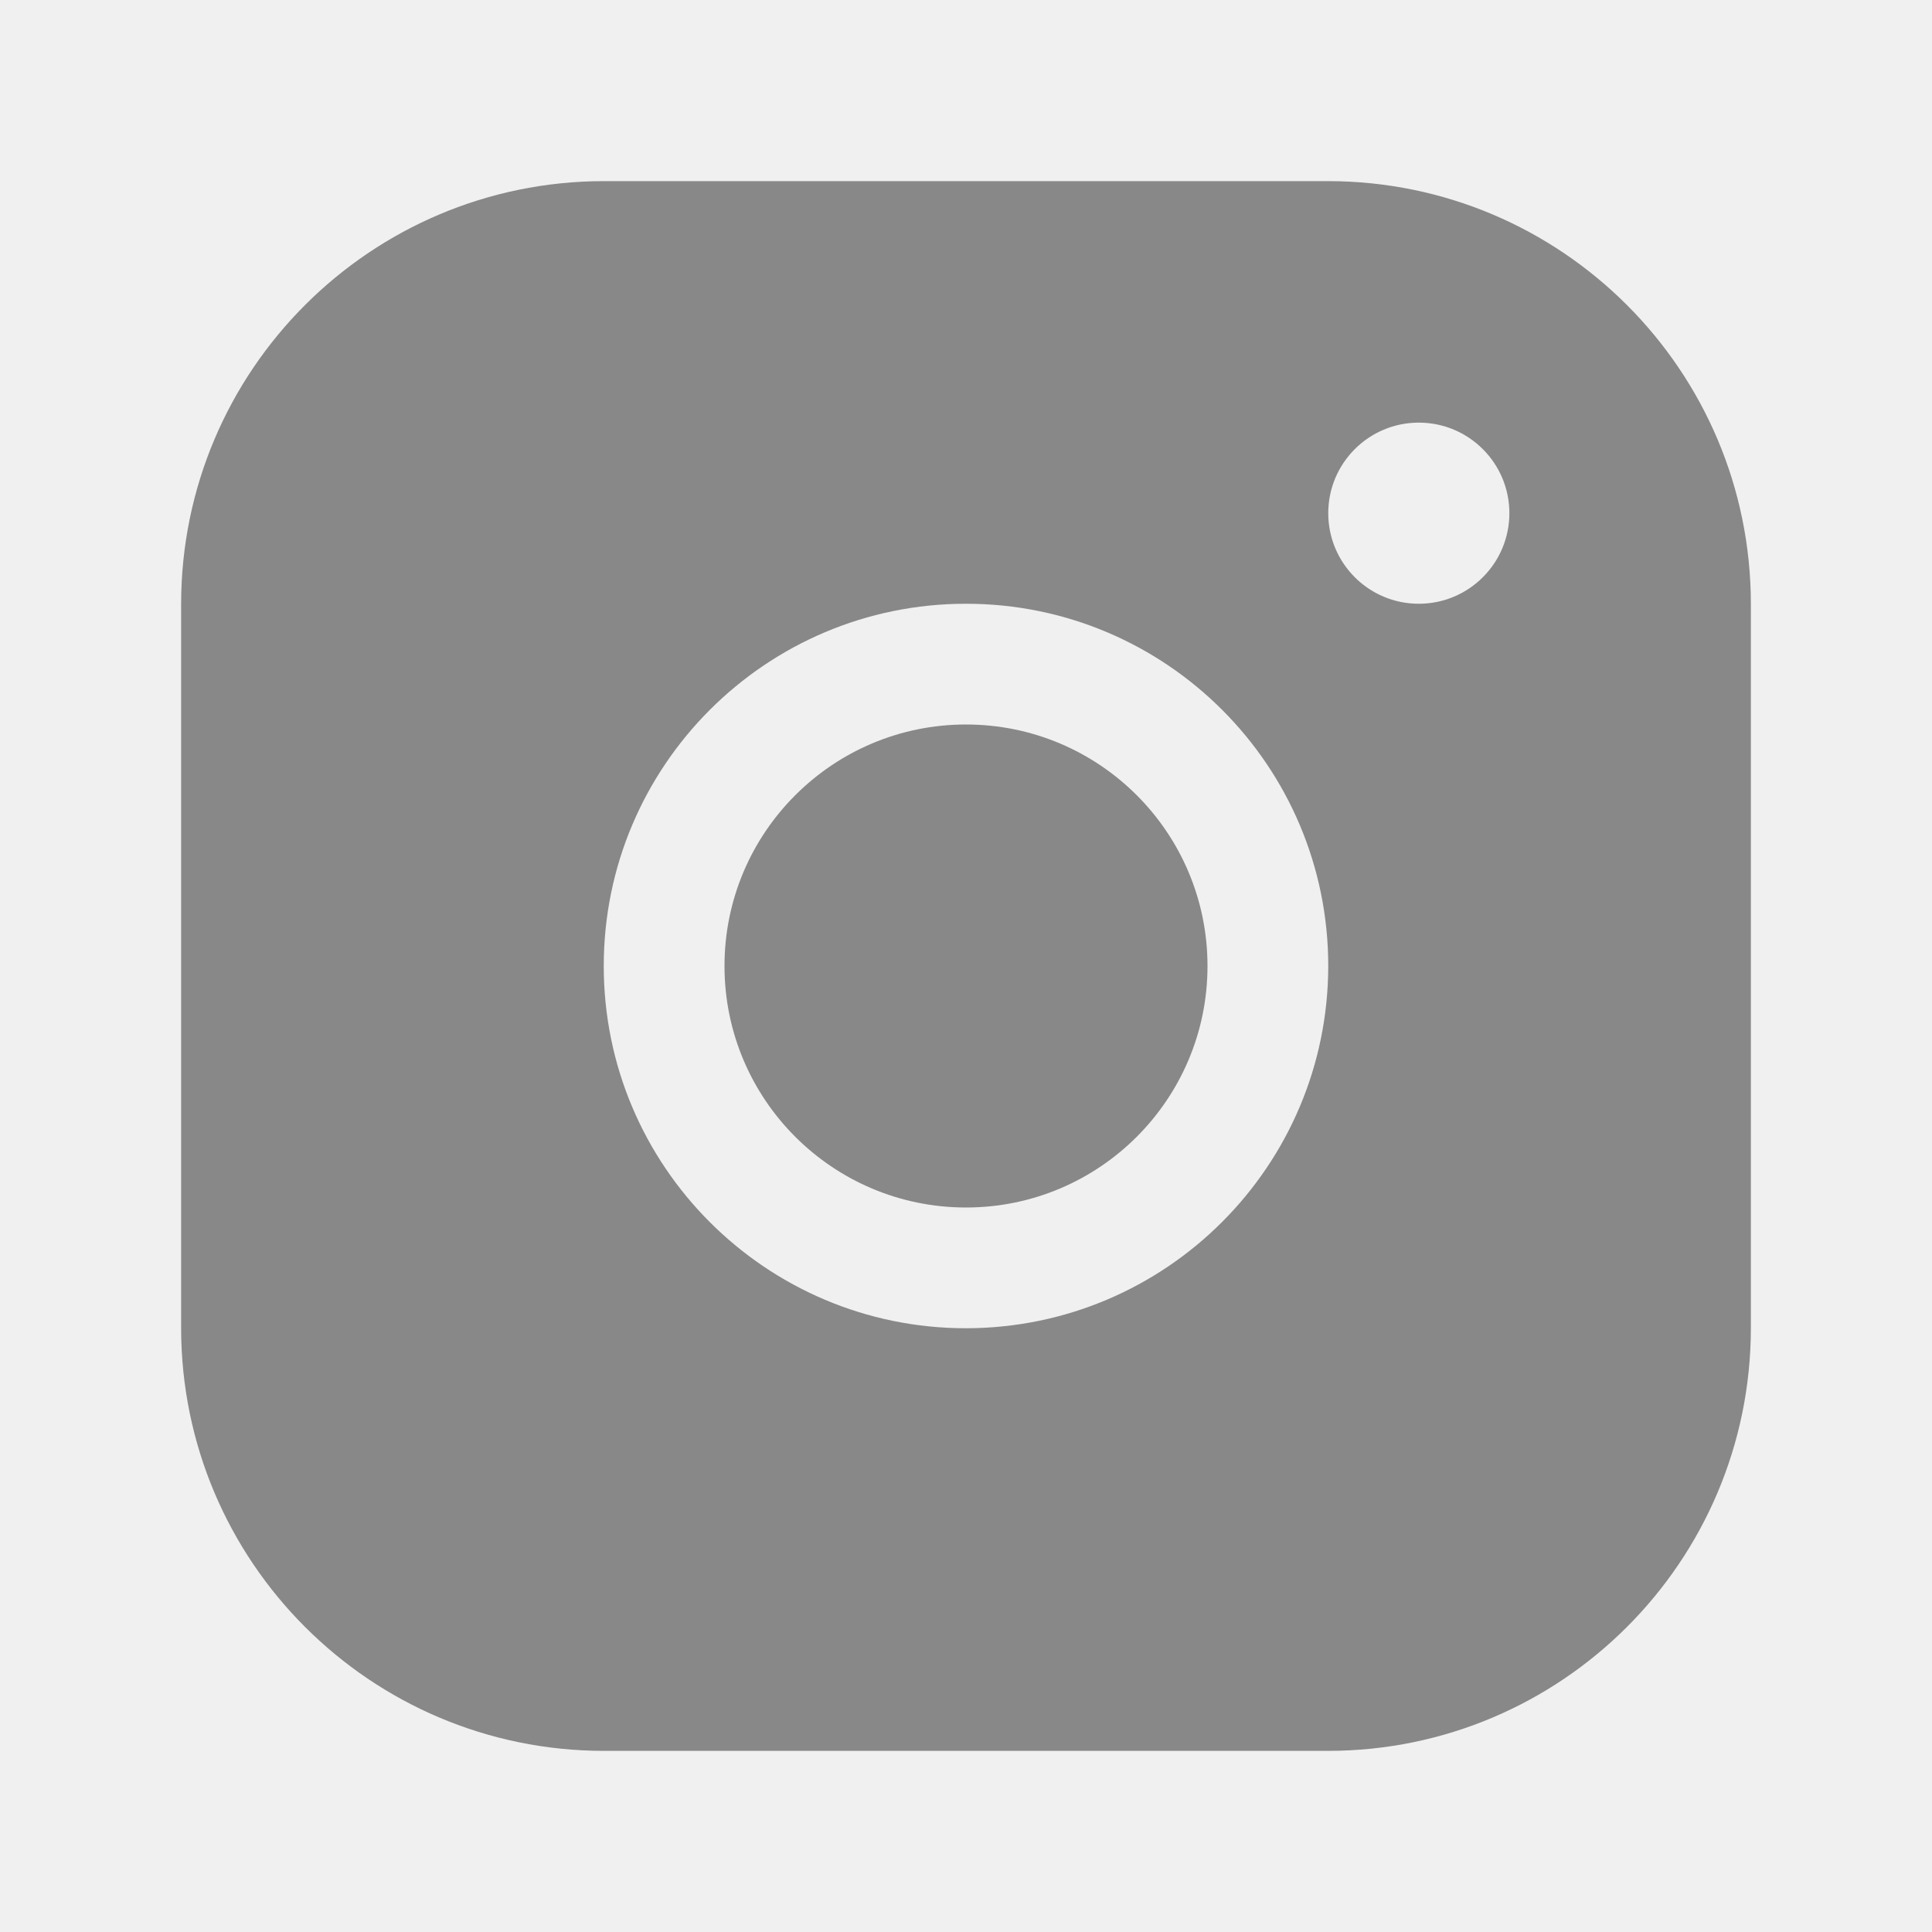
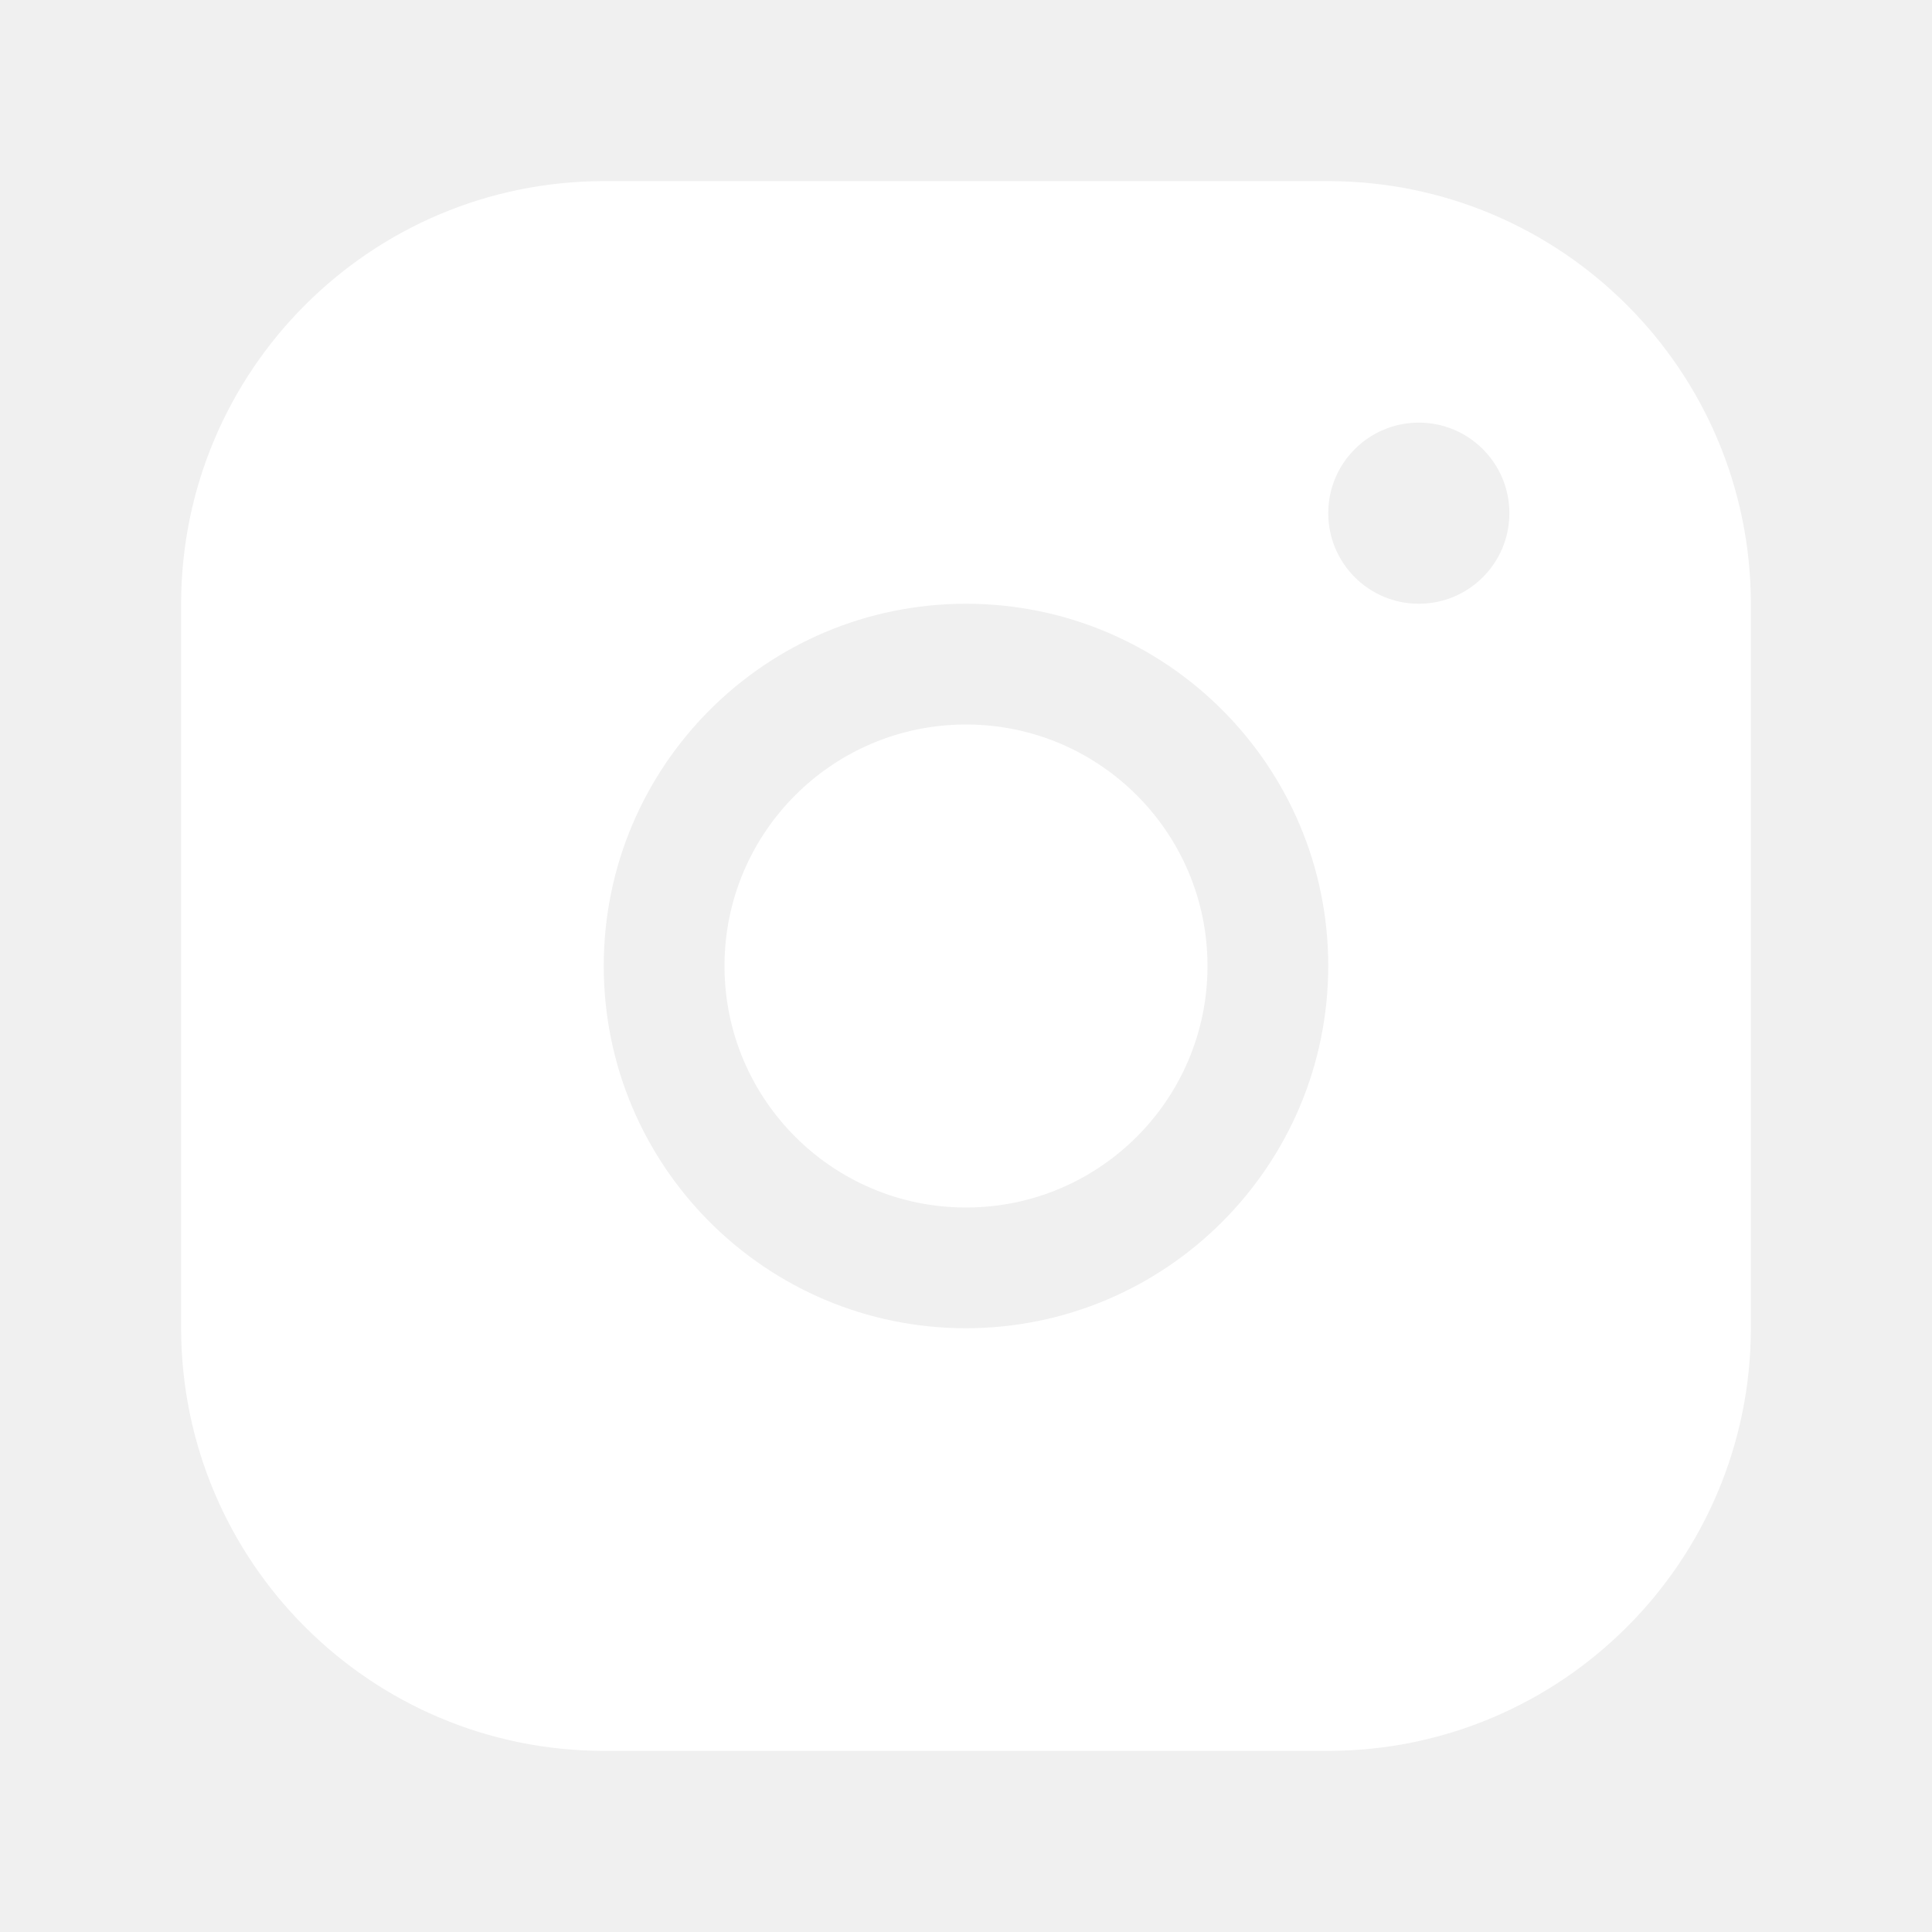
- <svg xmlns="http://www.w3.org/2000/svg" width="32" height="32" viewBox="0 0 256 256">
-   <path fill="#888888" d="M176 24H80a56.06 56.06 0 0 0-56 56v96a56.06 56.06 0 0 0 56 56h96a56.06 56.06 0 0 0 56-56V80a56.06 56.06 0 0 0-56-56m-48 152a48 48 0 1 1 48-48a48.05 48.05 0 0 1-48 48m60-96a12 12 0 1 1 12-12a12 12 0 0 1-12 12m-28 48a32 32 0 1 1-32-32a32 32 0 0 1 32 32" />
+ <svg xmlns="http://www.w3.org/2000/svg" width="32" height="32" viewBox="0 0 256 256" version="1.1" id="svg4">
+   <defs id="defs8" />
+   <path fill="#888888" d="M176 24H80a56.06 56.06 0 0 0-56 56v96a56.06 56.06 0 0 0 56 56h96a56.06 56.06 0 0 0 56-56V80a56.06 56.06 0 0 0-56-56m-48 152a48 48 0 1 1 48-48a48.05 48.05 0 0 1-48 48m60-96a12 12 0 1 1 12-12a12 12 0 0 1-12 12m-28 48a32 32 0 1 1-32-32a32 32 0 0 1 32 32" id="path2" style="fill:#ffffff" />
</svg>
